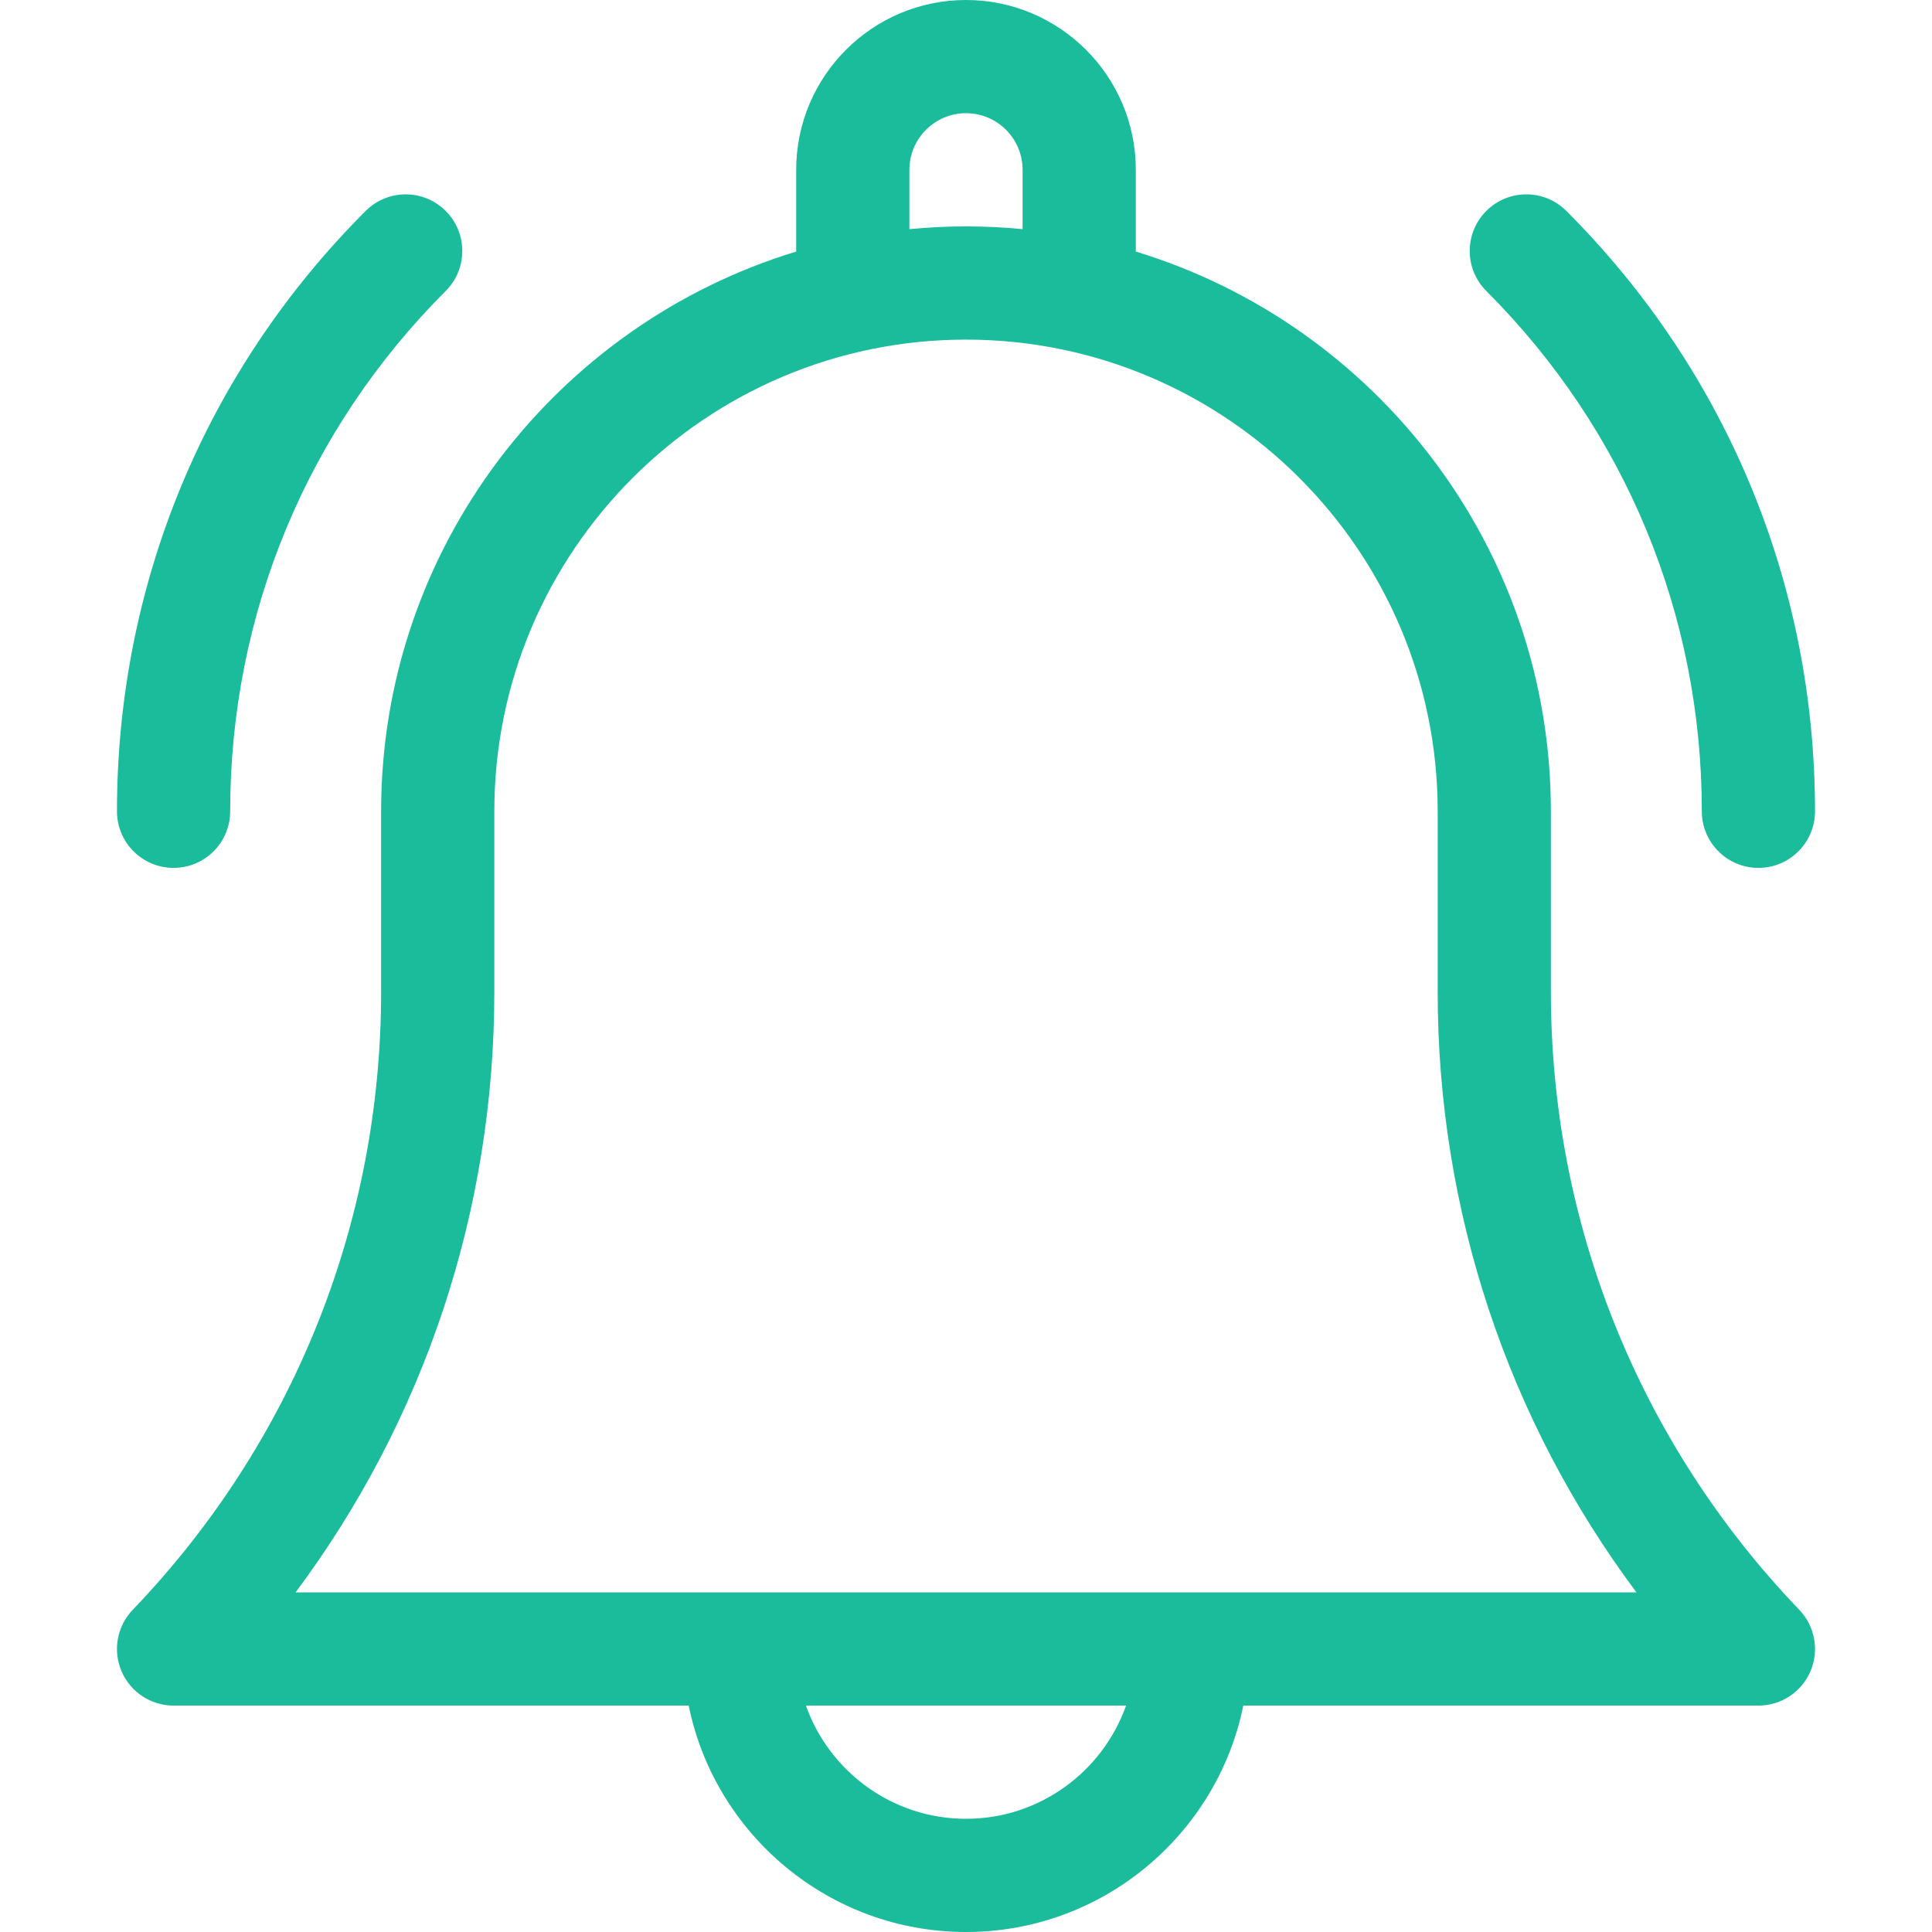
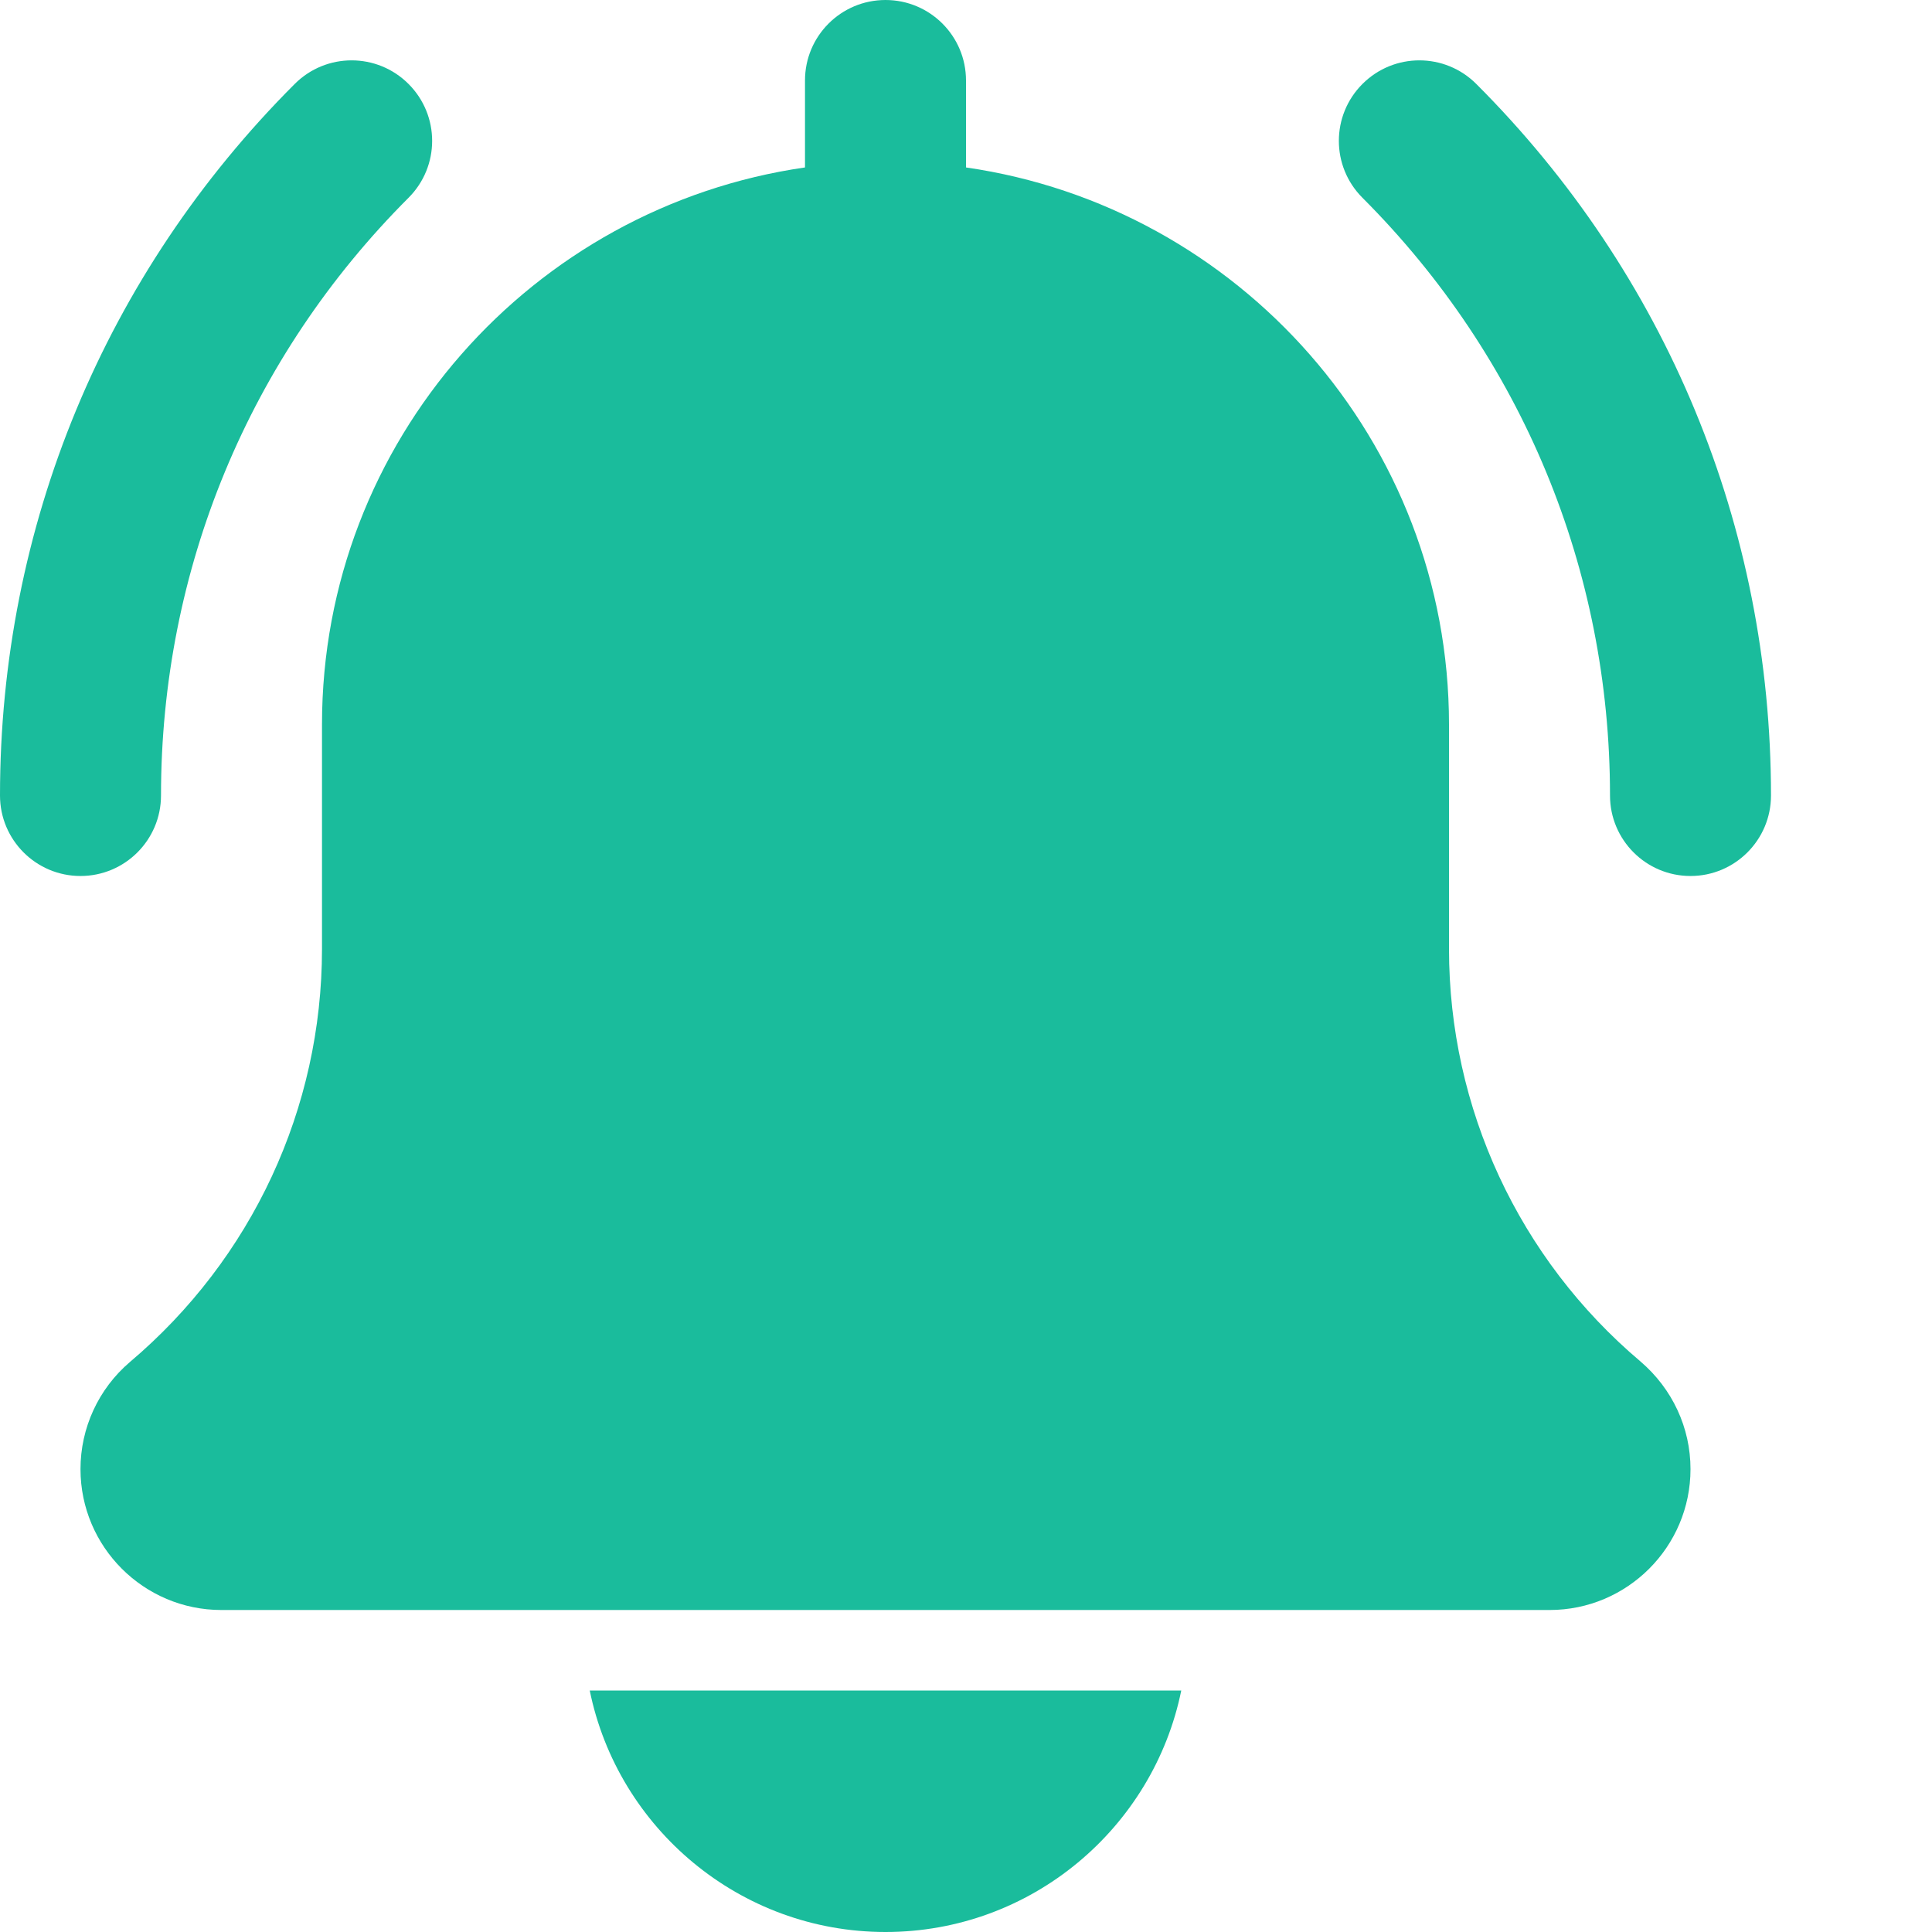
- <svg xmlns="http://www.w3.org/2000/svg" version="1.1" width="24" height="24" x="0" y="0" viewBox="0 0 512 512" style="enable-background:new 0 0 512 512" xml:space="preserve">
+ <svg xmlns="http://www.w3.org/2000/svg" version="1.1" width="32" height="32" x="0" y="0" viewBox="0 0 512 512" style="enable-background:new 0 0 512 512" xml:space="preserve" class="">
  <g>
-     <path d="M411 262.862V215c0-69.822-46.411-129.001-110-148.33V45c0-24.813-20.187-45-45-45s-45 20.187-45 45v21.67C147.41 85.999 101 145.177 101 215v47.862c0 61.332-23.378 119.488-65.827 163.756A14.999 14.999 0 0 0 46 452h136.509c6.968 34.192 37.272 60 73.491 60 36.22 0 66.522-25.808 73.491-60H466a15 15 0 0 0 10.827-25.382C434.378 382.35 411 324.193 411 262.862zM241 45c0-8.271 6.729-15 15-15s15 6.729 15 15v15.728c-4.937-.476-9.94-.728-15-.728s-10.063.252-15 .728zm15 437c-19.555 0-36.228-12.541-42.42-30h84.84c-6.192 17.459-22.865 30-42.42 30zM78.33 422C112.491 376.208 131 320.792 131 262.862V215c0-68.925 56.075-125 125-125s125 56.075 125 125v47.862c0 57.93 18.509 113.346 52.671 159.138zM451 215c0 8.284 6.716 15 15 15s15-6.716 15-15c0-60.1-23.404-116.603-65.901-159.1-5.857-5.857-15.355-5.858-21.213 0s-5.858 15.355 0 21.213C430.717 113.944 451 162.913 451 215zM46 230c8.284 0 15-6.716 15-15 0-52.086 20.284-101.055 57.114-137.886 5.858-5.858 5.858-15.355 0-21.213-5.857-5.858-15.355-5.858-21.213 0C54.404 98.398 31 154.9 31 215c0 8.284 6.716 15 15 15z" fill="#1ABC9C" opacity="1" data-original="#000000" />
+     <path d="M448 232.148c-11.777 0-21.332-9.554-21.332-21.332 0-59.84-23.297-116.074-65.602-158.402-8.34-8.34-8.34-21.82 0-30.164 8.34-8.34 21.825-8.34 30.164 0 50.372 50.367 78.102 117.336 78.102 188.566 0 11.778-9.555 21.332-21.332 21.332zM21.332 232.148C9.559 232.148 0 222.594 0 210.816 0 139.586 27.734 72.617 78.102 22.25c8.34-8.34 21.824-8.34 30.164 0 8.343 8.344 8.343 21.824 0 30.164C65.96 94.72 42.668 150.977 42.668 210.816c0 11.778-9.559 21.332-21.336 21.332zM434.754 360.813C402.496 333.546 384 293.695 384 251.476V192c0-75.07-55.766-137.215-128-147.625V21.332C256 9.535 246.441 0 234.668 0c-11.777 0-21.336 9.535-21.336 21.332v23.043c-72.254 10.41-128 72.555-128 147.625v59.477c0 42.218-18.496 82.07-50.941 109.503a37.262 37.262 0 0 0-13.059 28.352c0 20.59 16.746 37.336 37.336 37.336h352c20.586 0 37.332-16.746 37.332-37.336 0-10.922-4.758-21.246-13.246-28.52zM234.668 512c38.633 0 70.953-27.543 78.379-64H156.289c7.422 36.457 39.742 64 78.379 64zm0 0" fill="#1ABC9C" opacity="1" data-original="#000000" class="" />
  </g>
</svg>
